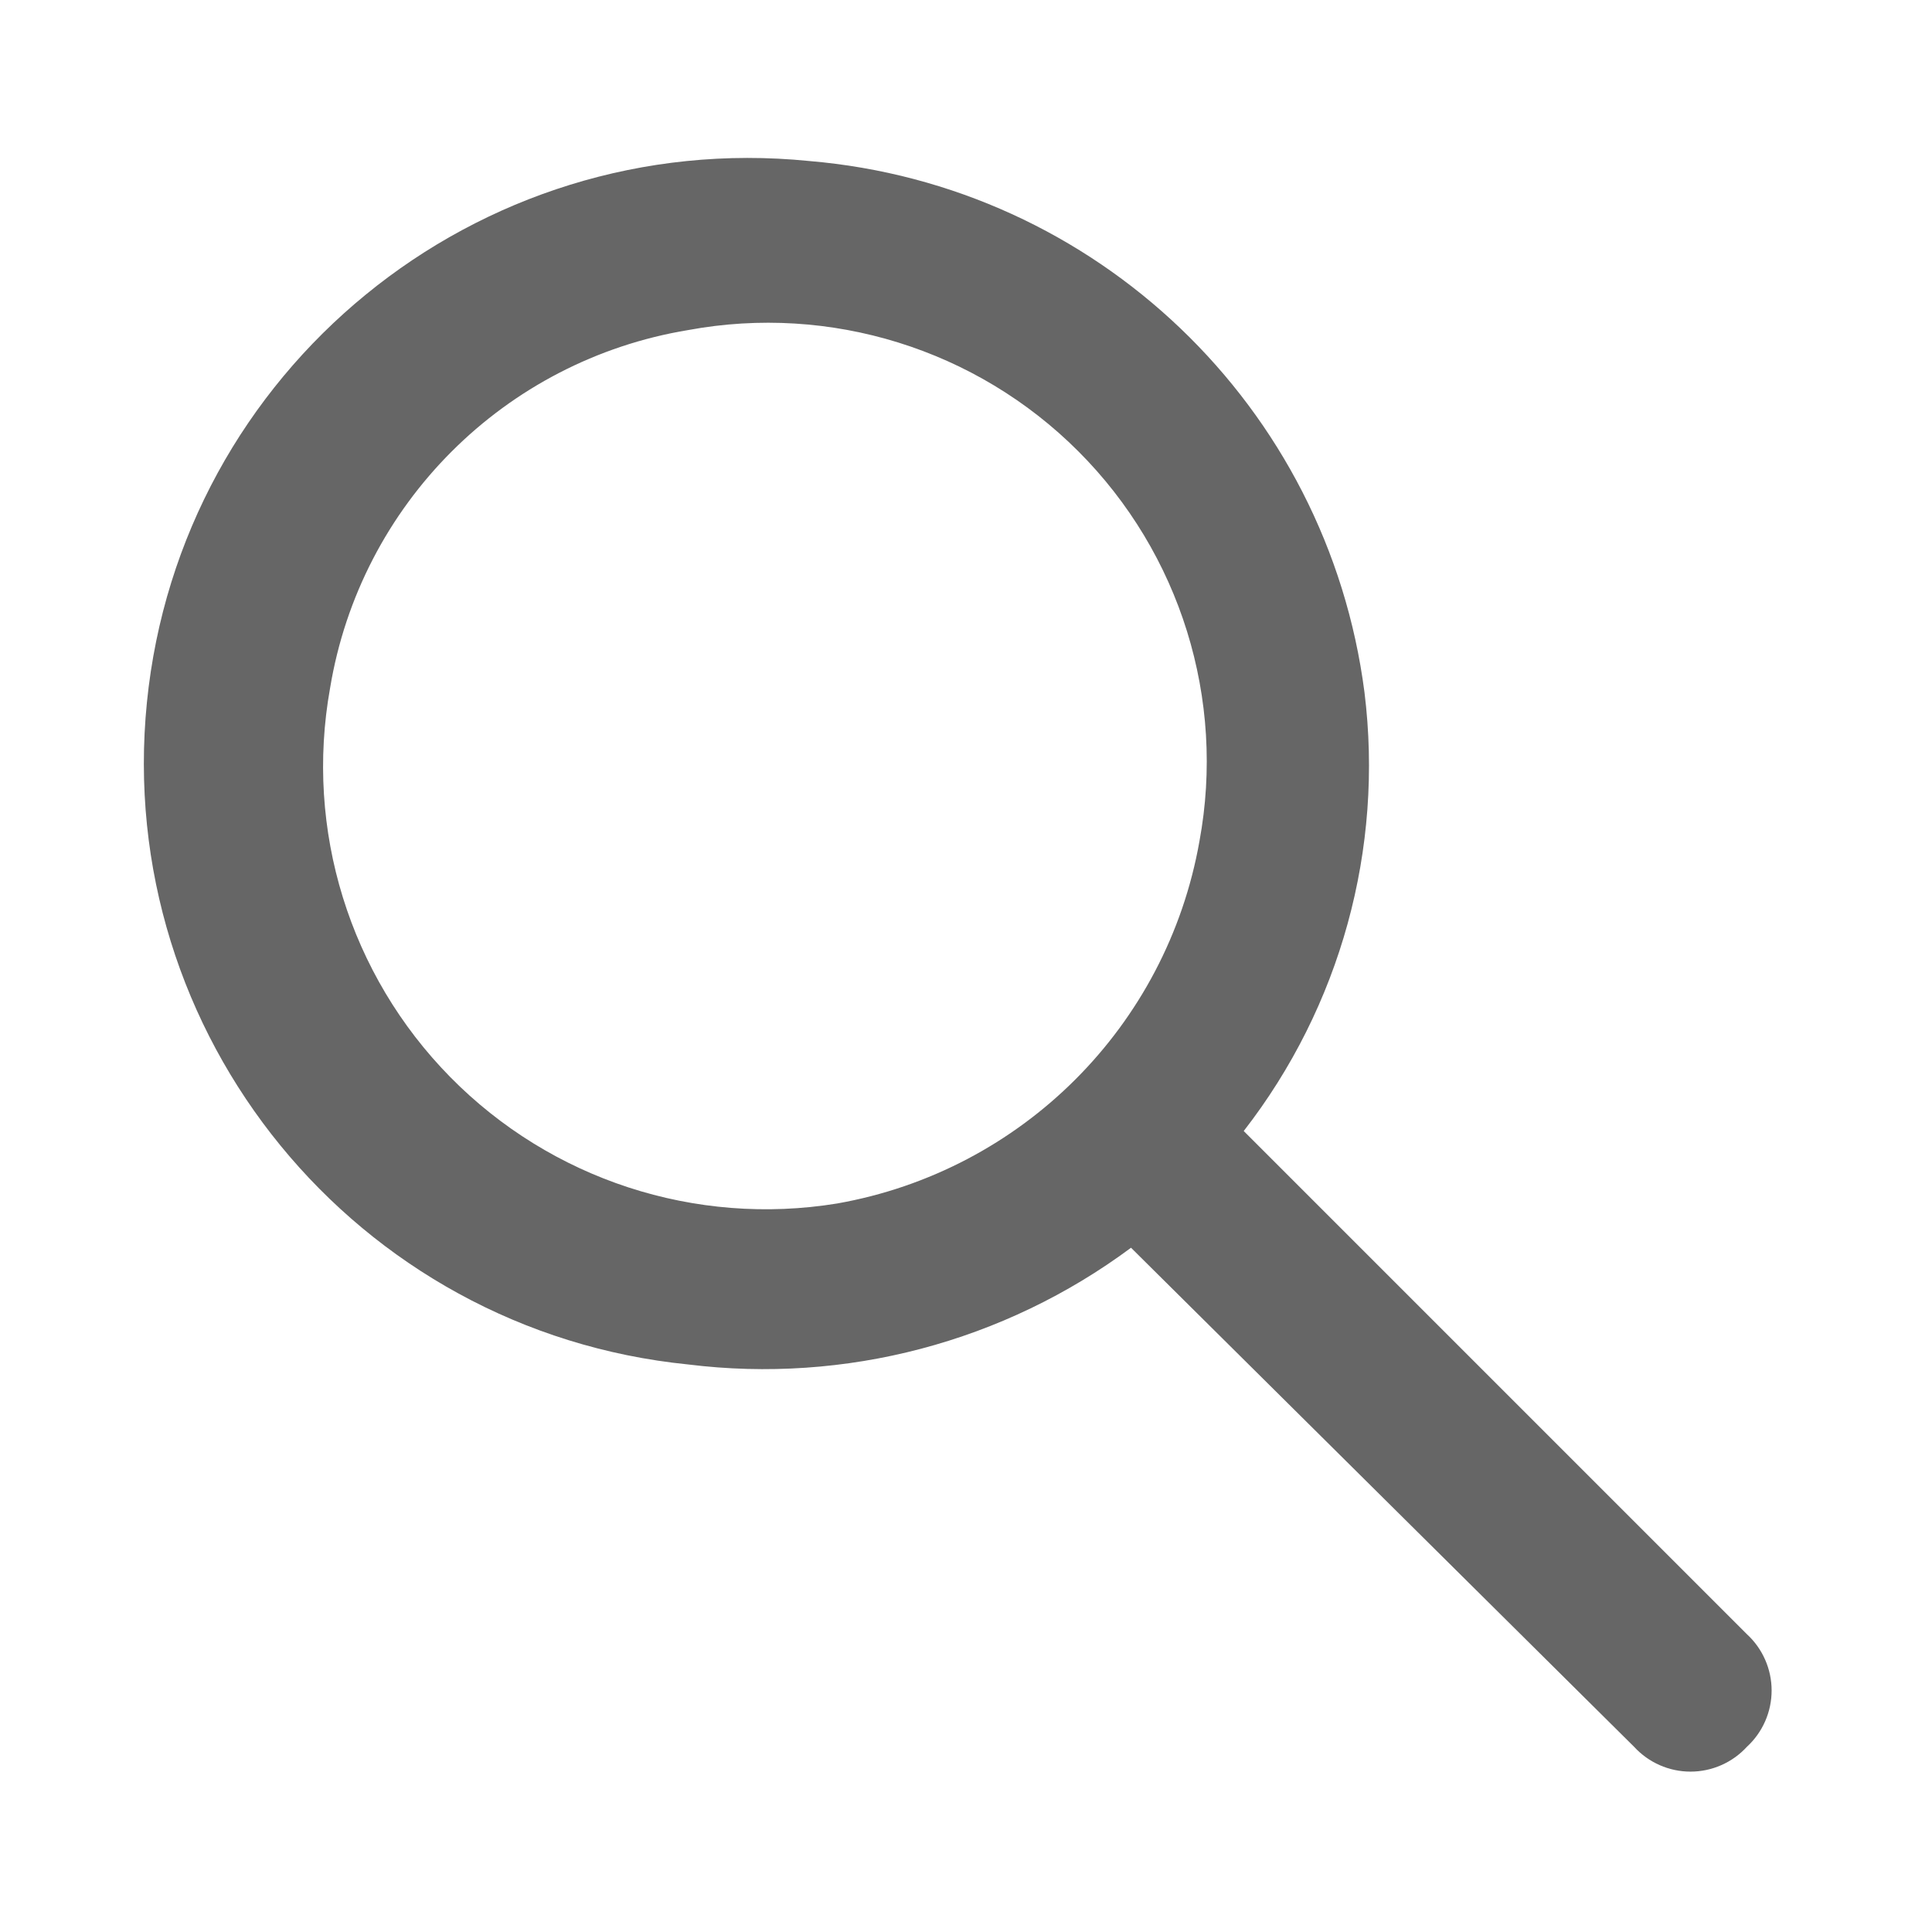
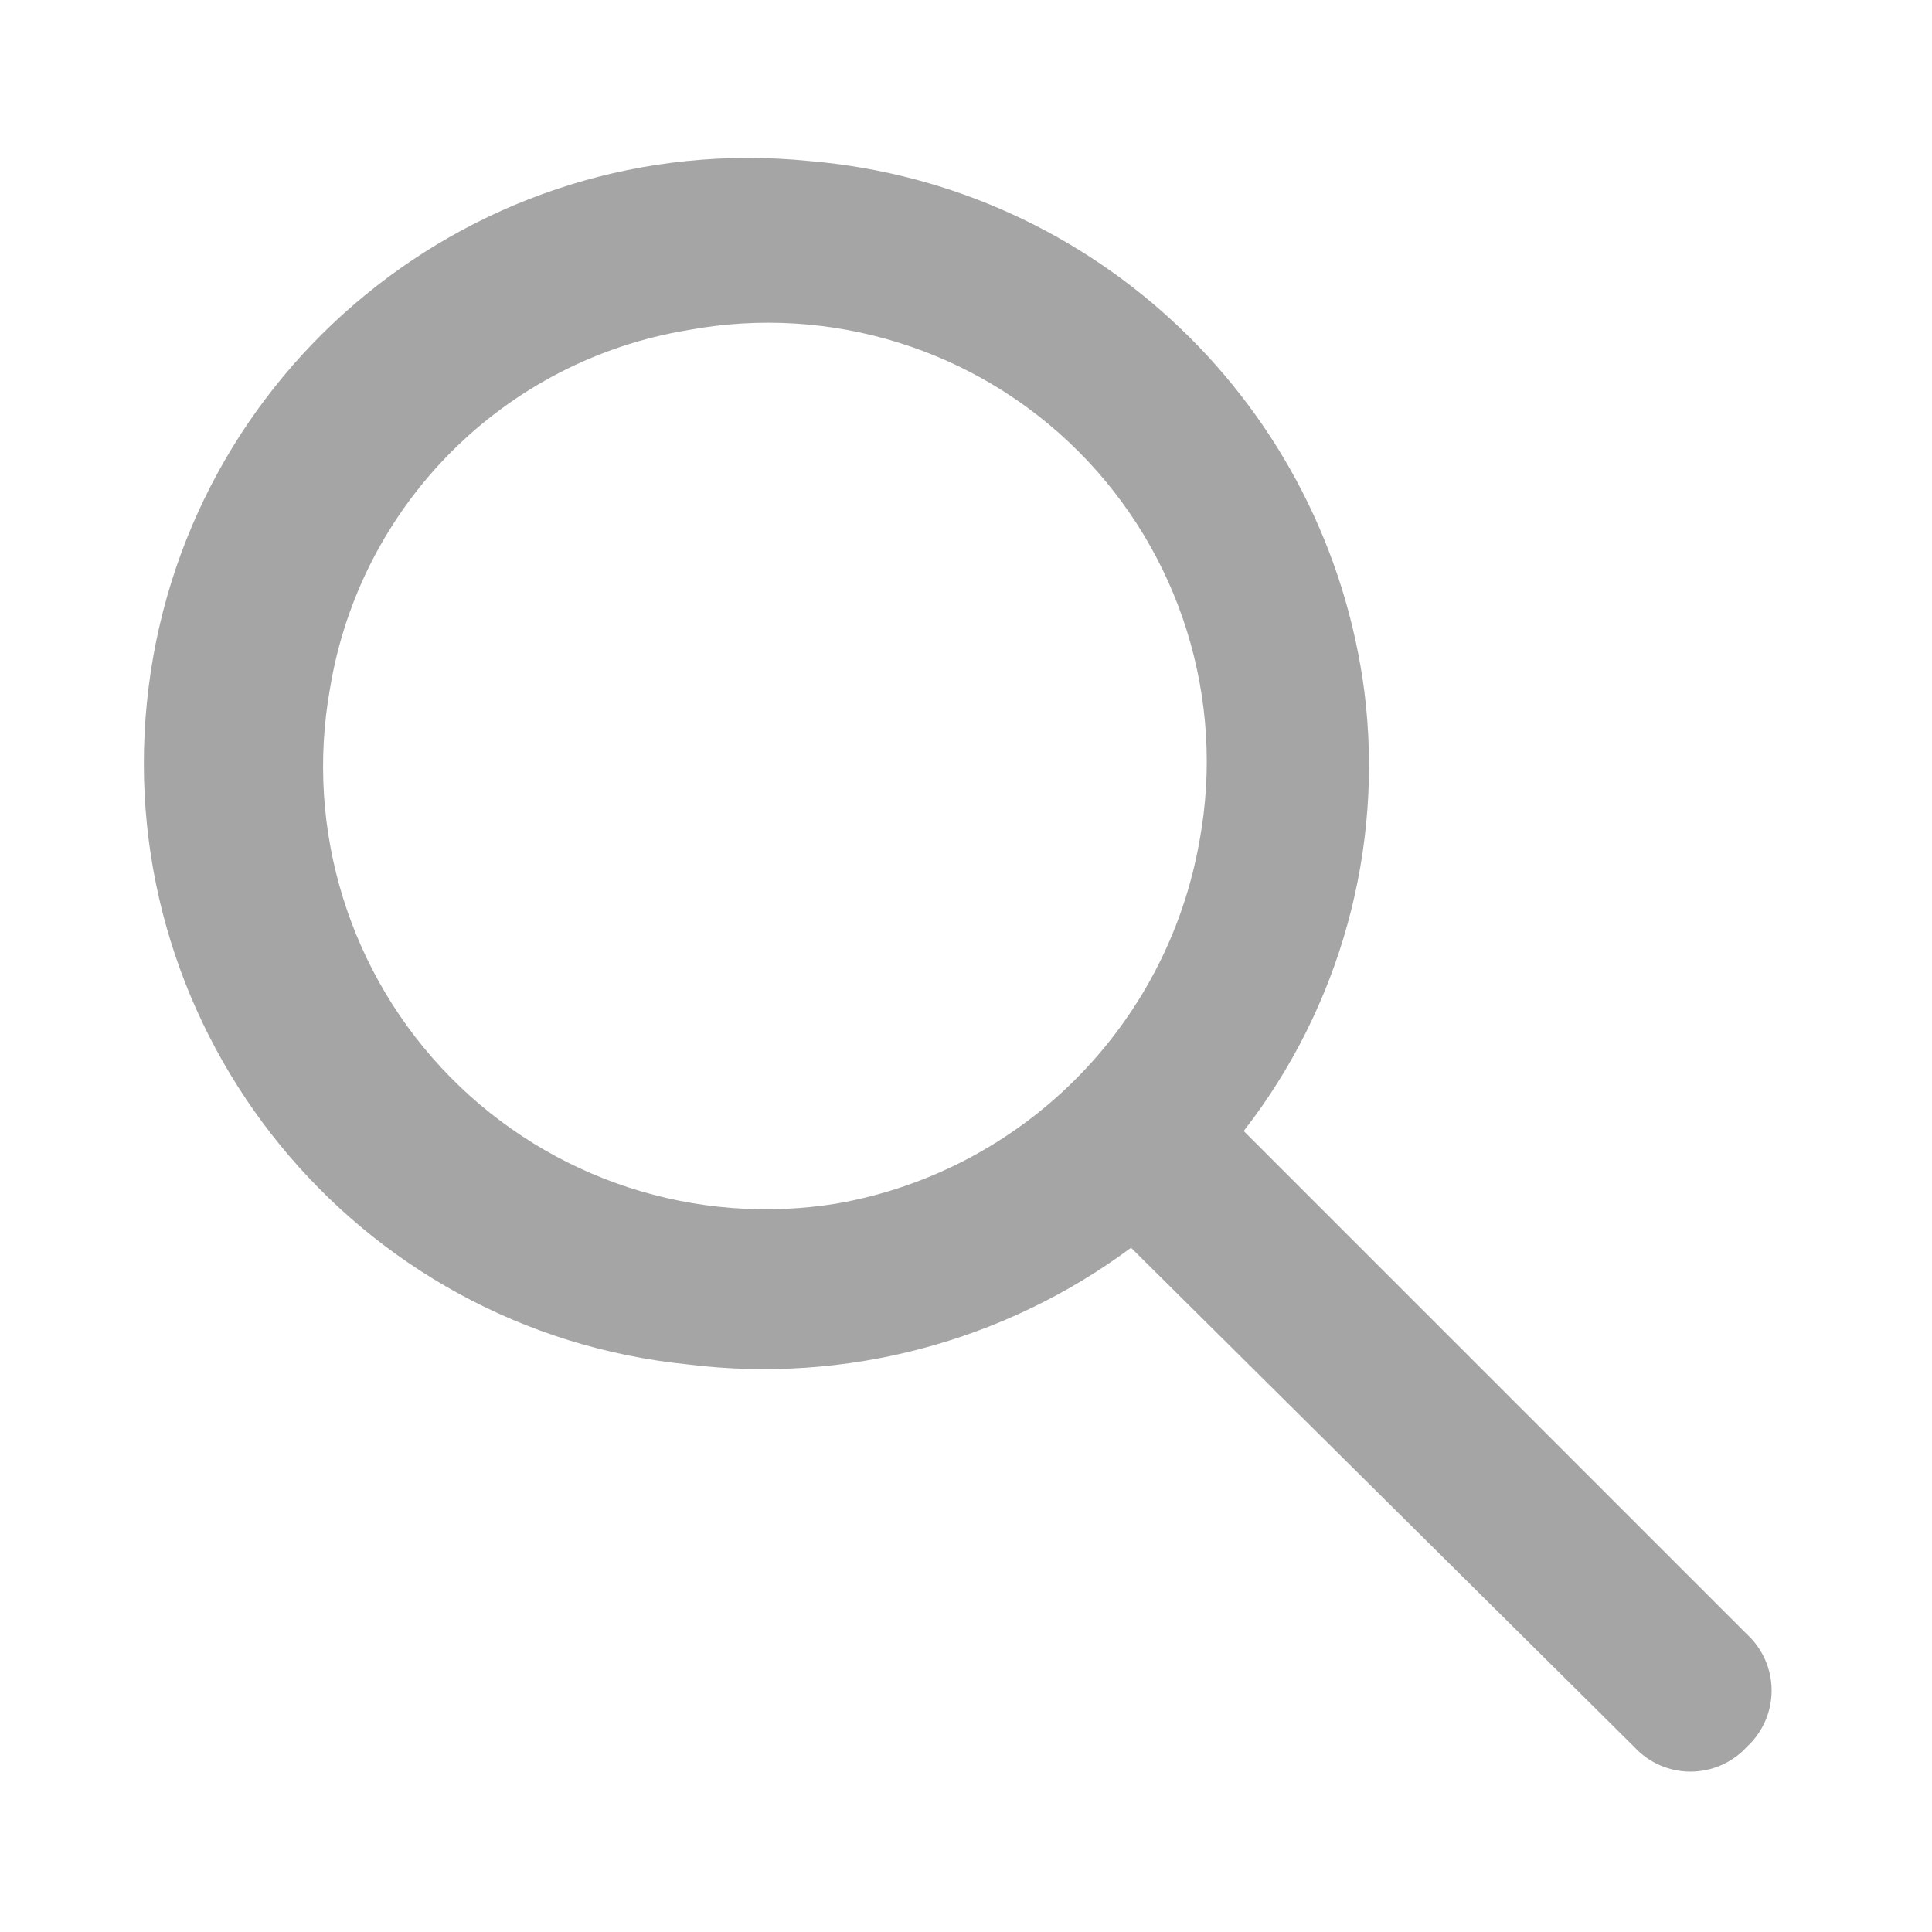
<svg xmlns="http://www.w3.org/2000/svg" width="24px" height="24px" viewBox="0 0 48 48">
  <g id="Layer_2" data-name="Layer 2">
    <g id="invisible_box" data-name="invisible box">
      <rect width="48" height="48" fill="none" />
    </g>
    <g id="icons_Q2" data-name="icons Q2">
-       <path d="M30.9,28.1a14.8,14.8,0,0,0,3-10.9A15.2,15.2,0,0,0,20.1,4a15,15,0,0,0-3,29.9,15.3,15.3,0,0,0,11-2.9L40.6,43.4a1.9,1.9,0,0,0,2.8,0h0a1.9,1.9,0,0,0,0-2.8ZM20.8,29.9A11,11,0,0,1,8.2,17.1a10.8,10.8,0,0,1,8.9-8.9A10.9,10.9,0,0,1,29.8,20.9,11.1,11.1,0,0,1,20.8,29.9Z" opacity="0.6" />
+       <path d="M30.9,28.1a14.8,14.8,0,0,0,3-10.9A15.2,15.2,0,0,0,20.1,4a15,15,0,0,0-3,29.9,15.3,15.3,0,0,0,11-2.9L40.6,43.4a1.9,1.9,0,0,0,2.8,0h0a1.9,1.9,0,0,0,0-2.8ZM20.8,29.9A11,11,0,0,1,8.2,17.1a10.8,10.8,0,0,1,8.9-8.9A10.9,10.9,0,0,1,29.8,20.9,11.1,11.1,0,0,1,20.8,29.9Z" opacity="0.6" style="fill:#696969" />
    </g>
  </g>
</svg>
